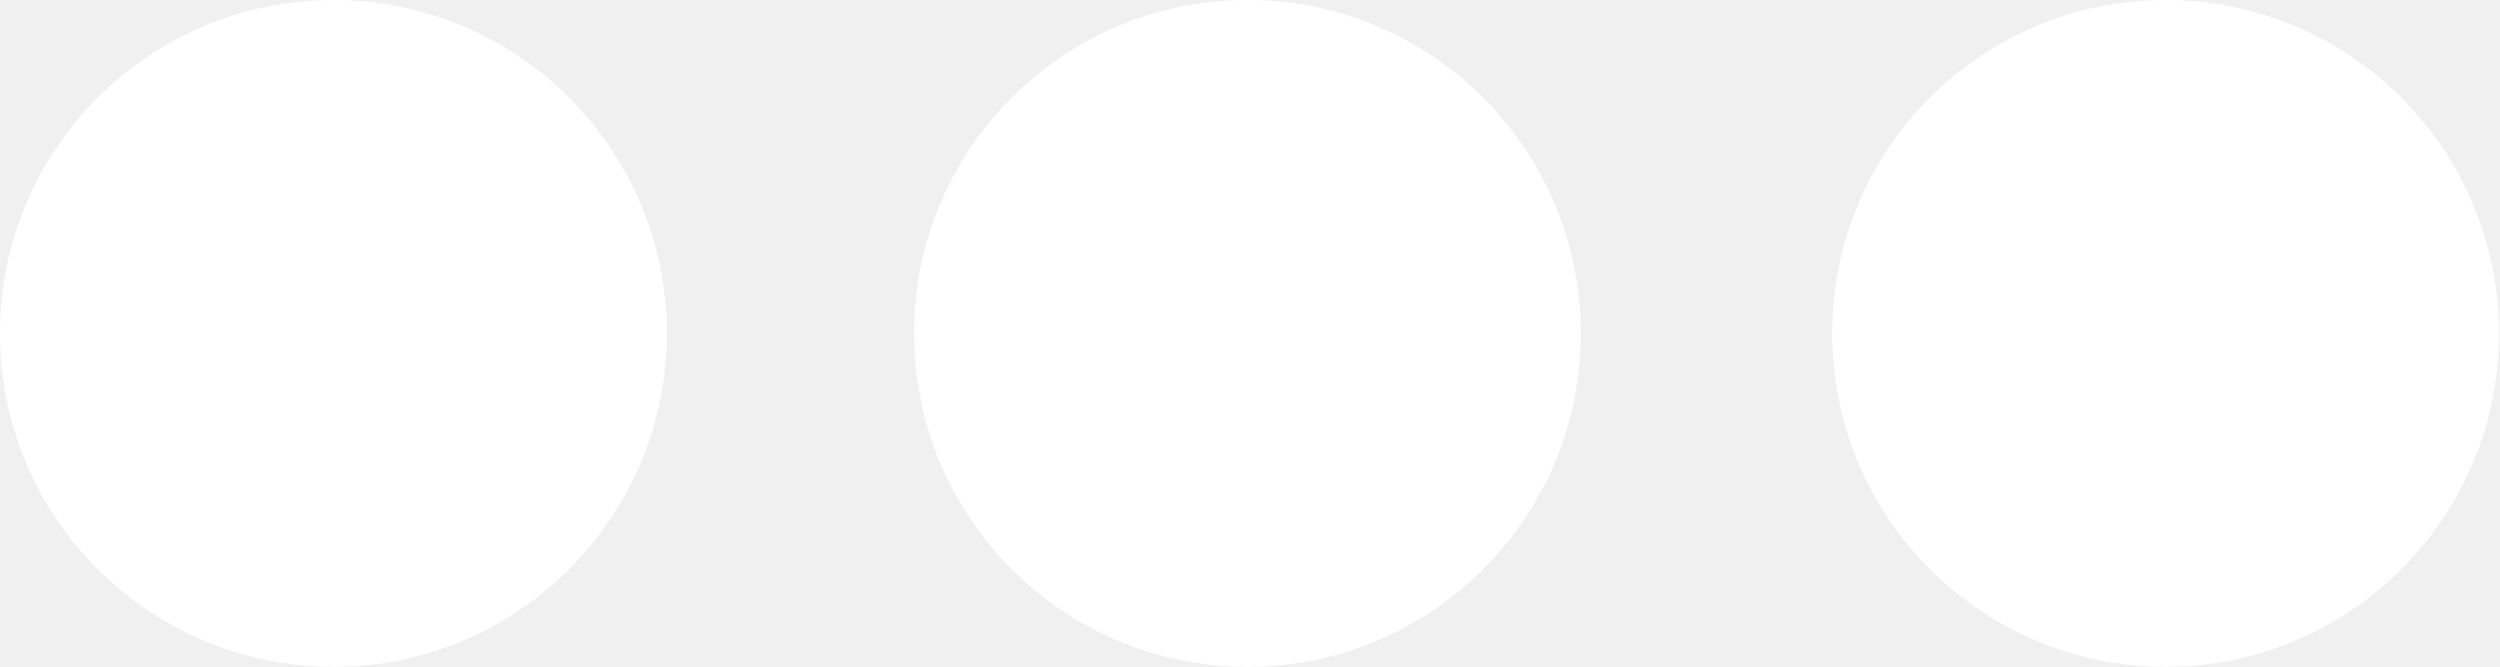
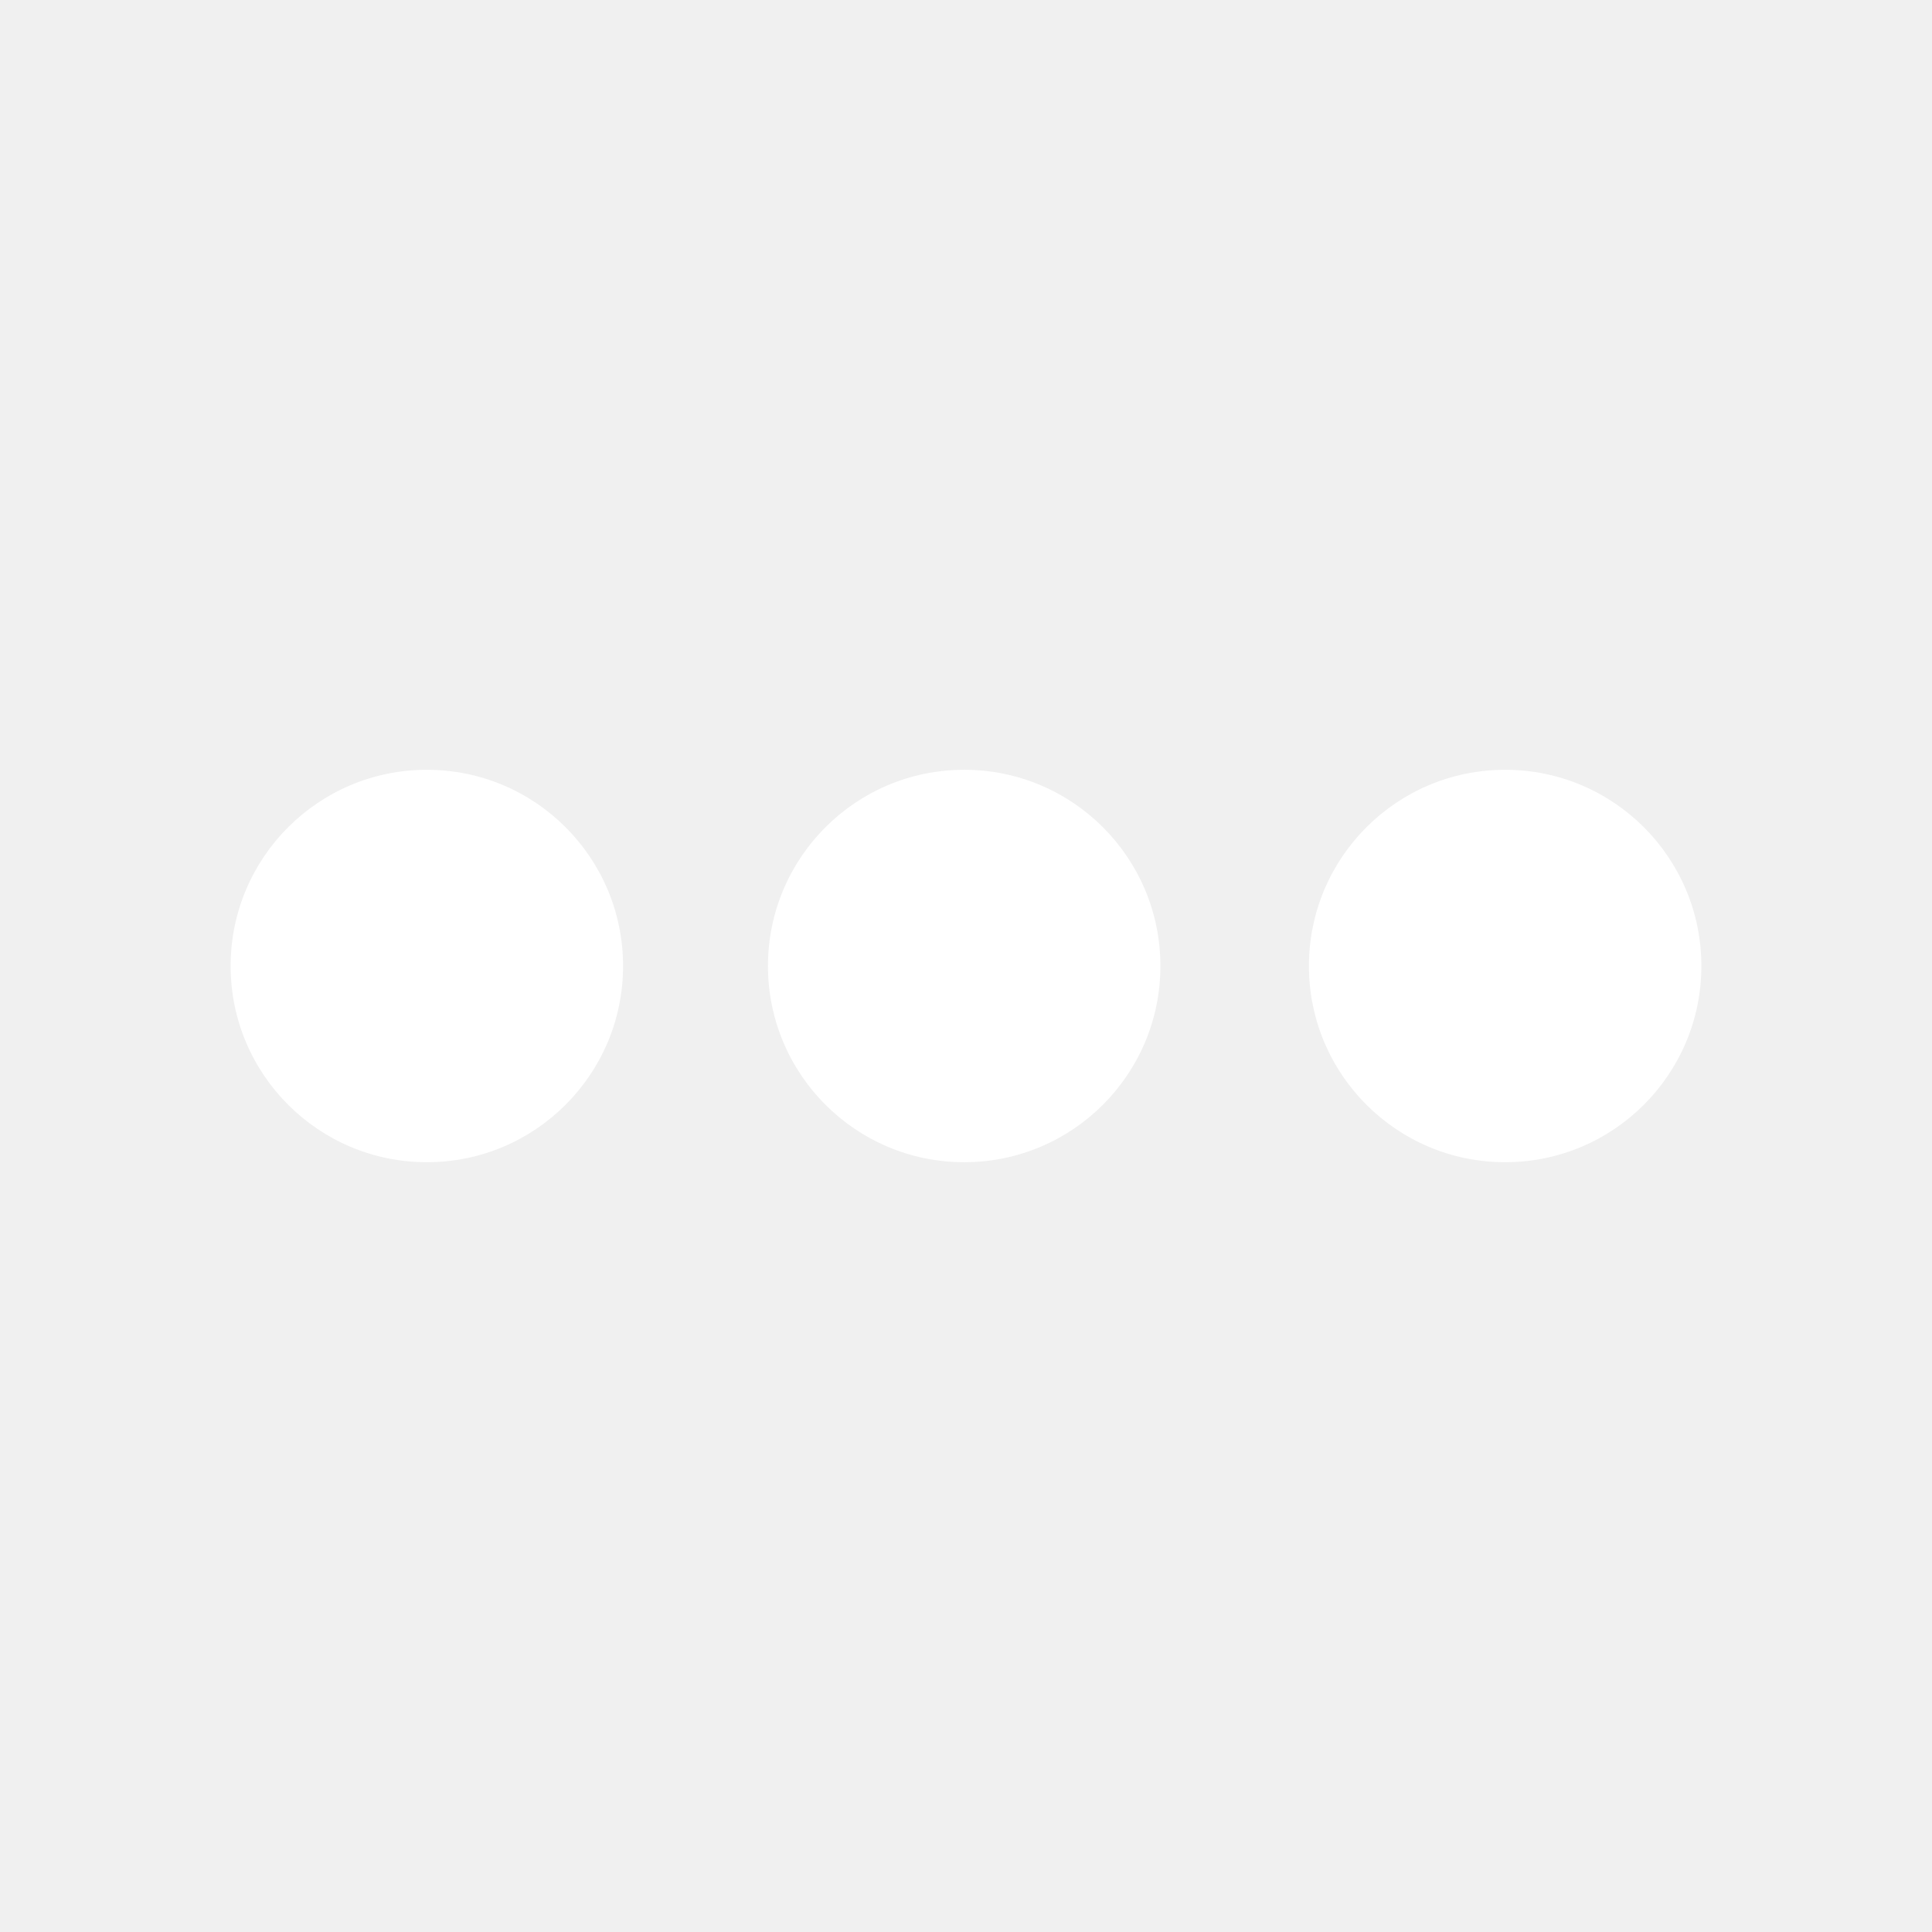
- <svg xmlns="http://www.w3.org/2000/svg" viewBox="0 0 24.37 6.5">
-   <defs>
-     <style>.cls-1{fill:#fff;}</style>
-   </defs>
-   <g id="Capa_2" data-name="Capa 2">
-     <g id="Capa_1-2" data-name="Capa 1">
-       <circle class="cls-1" cx="3.25" cy="3.25" r="3.25" />
-       <circle class="cls-1" cx="21.11" cy="3.25" r="3.25" />
-       <circle class="cls-1" cx="12.16" cy="3.25" r="3.25" />
-     </g>
-   </g>
+ <svg xmlns="http://www.w3.org/2000/svg" id="Capa_1" data-name="Capa 1" viewBox="0 0 32 32">
+   <circle cx="7.07" cy="16" r="3.25" fill="#fff" />
+   <circle cx="24.93" cy="16" r="3.25" fill="#fff" />
+   <circle cx="15.97" cy="16" r="3.25" fill="#fff" />
</svg>
